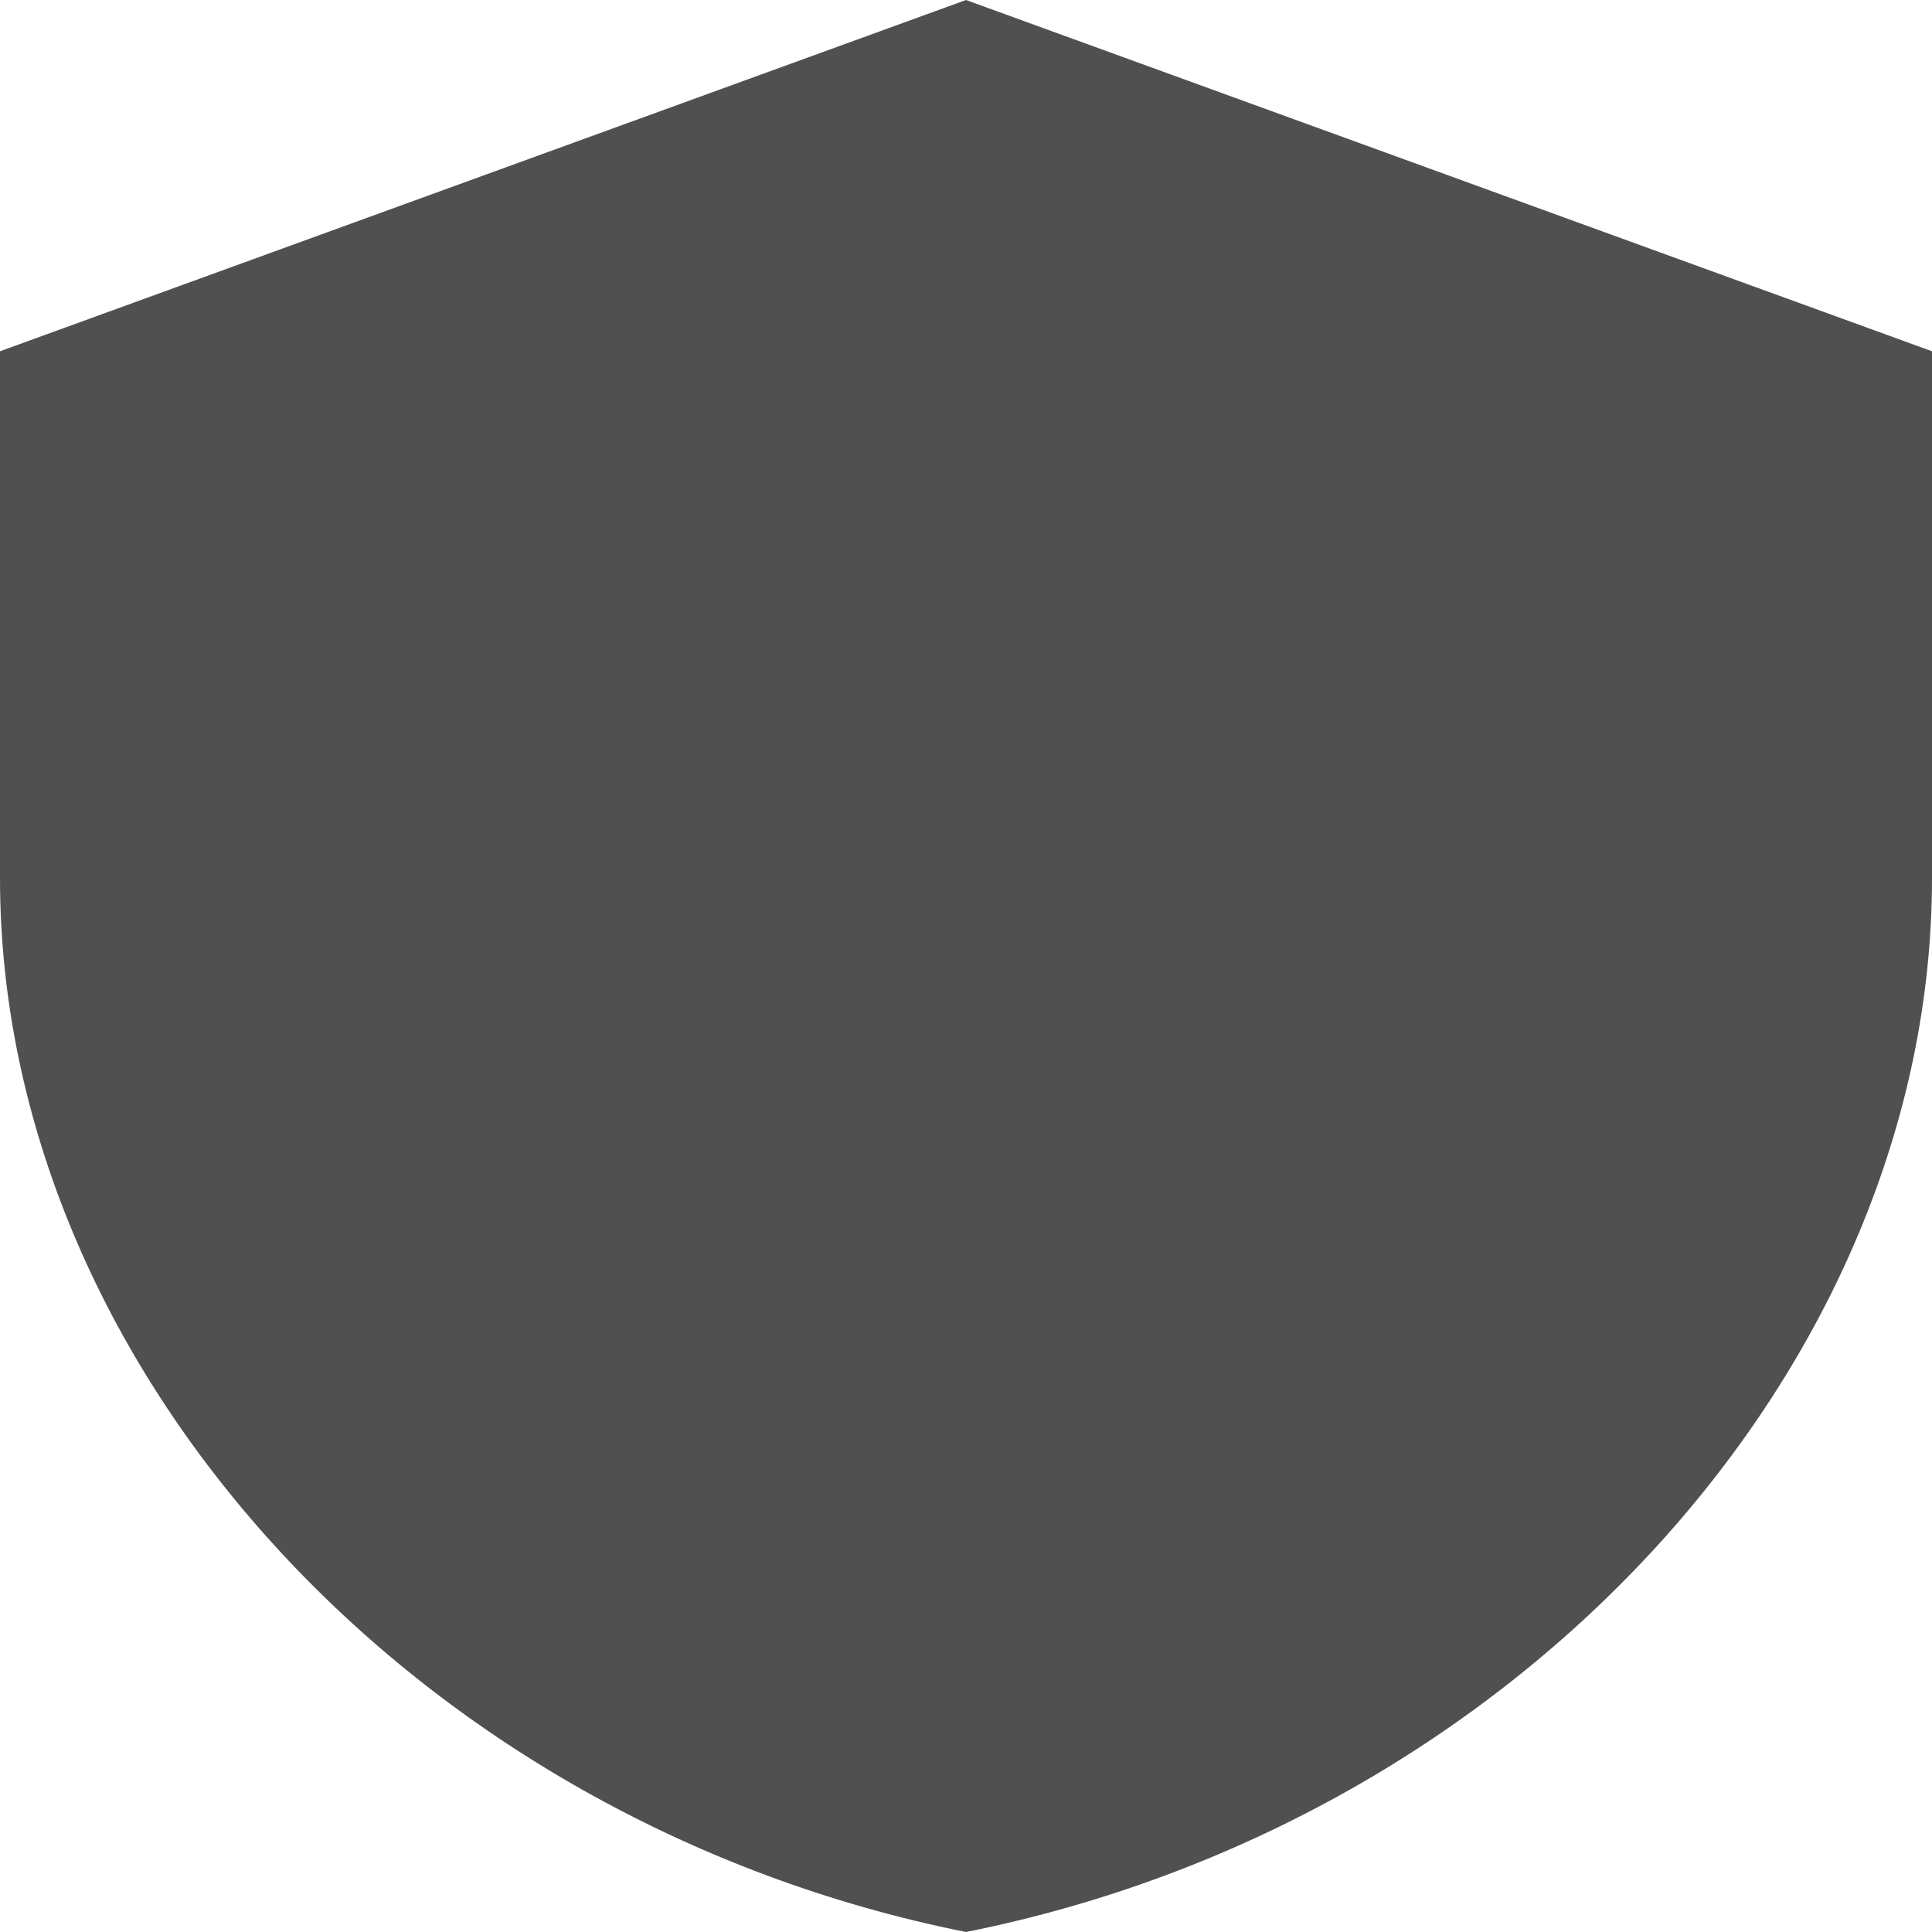
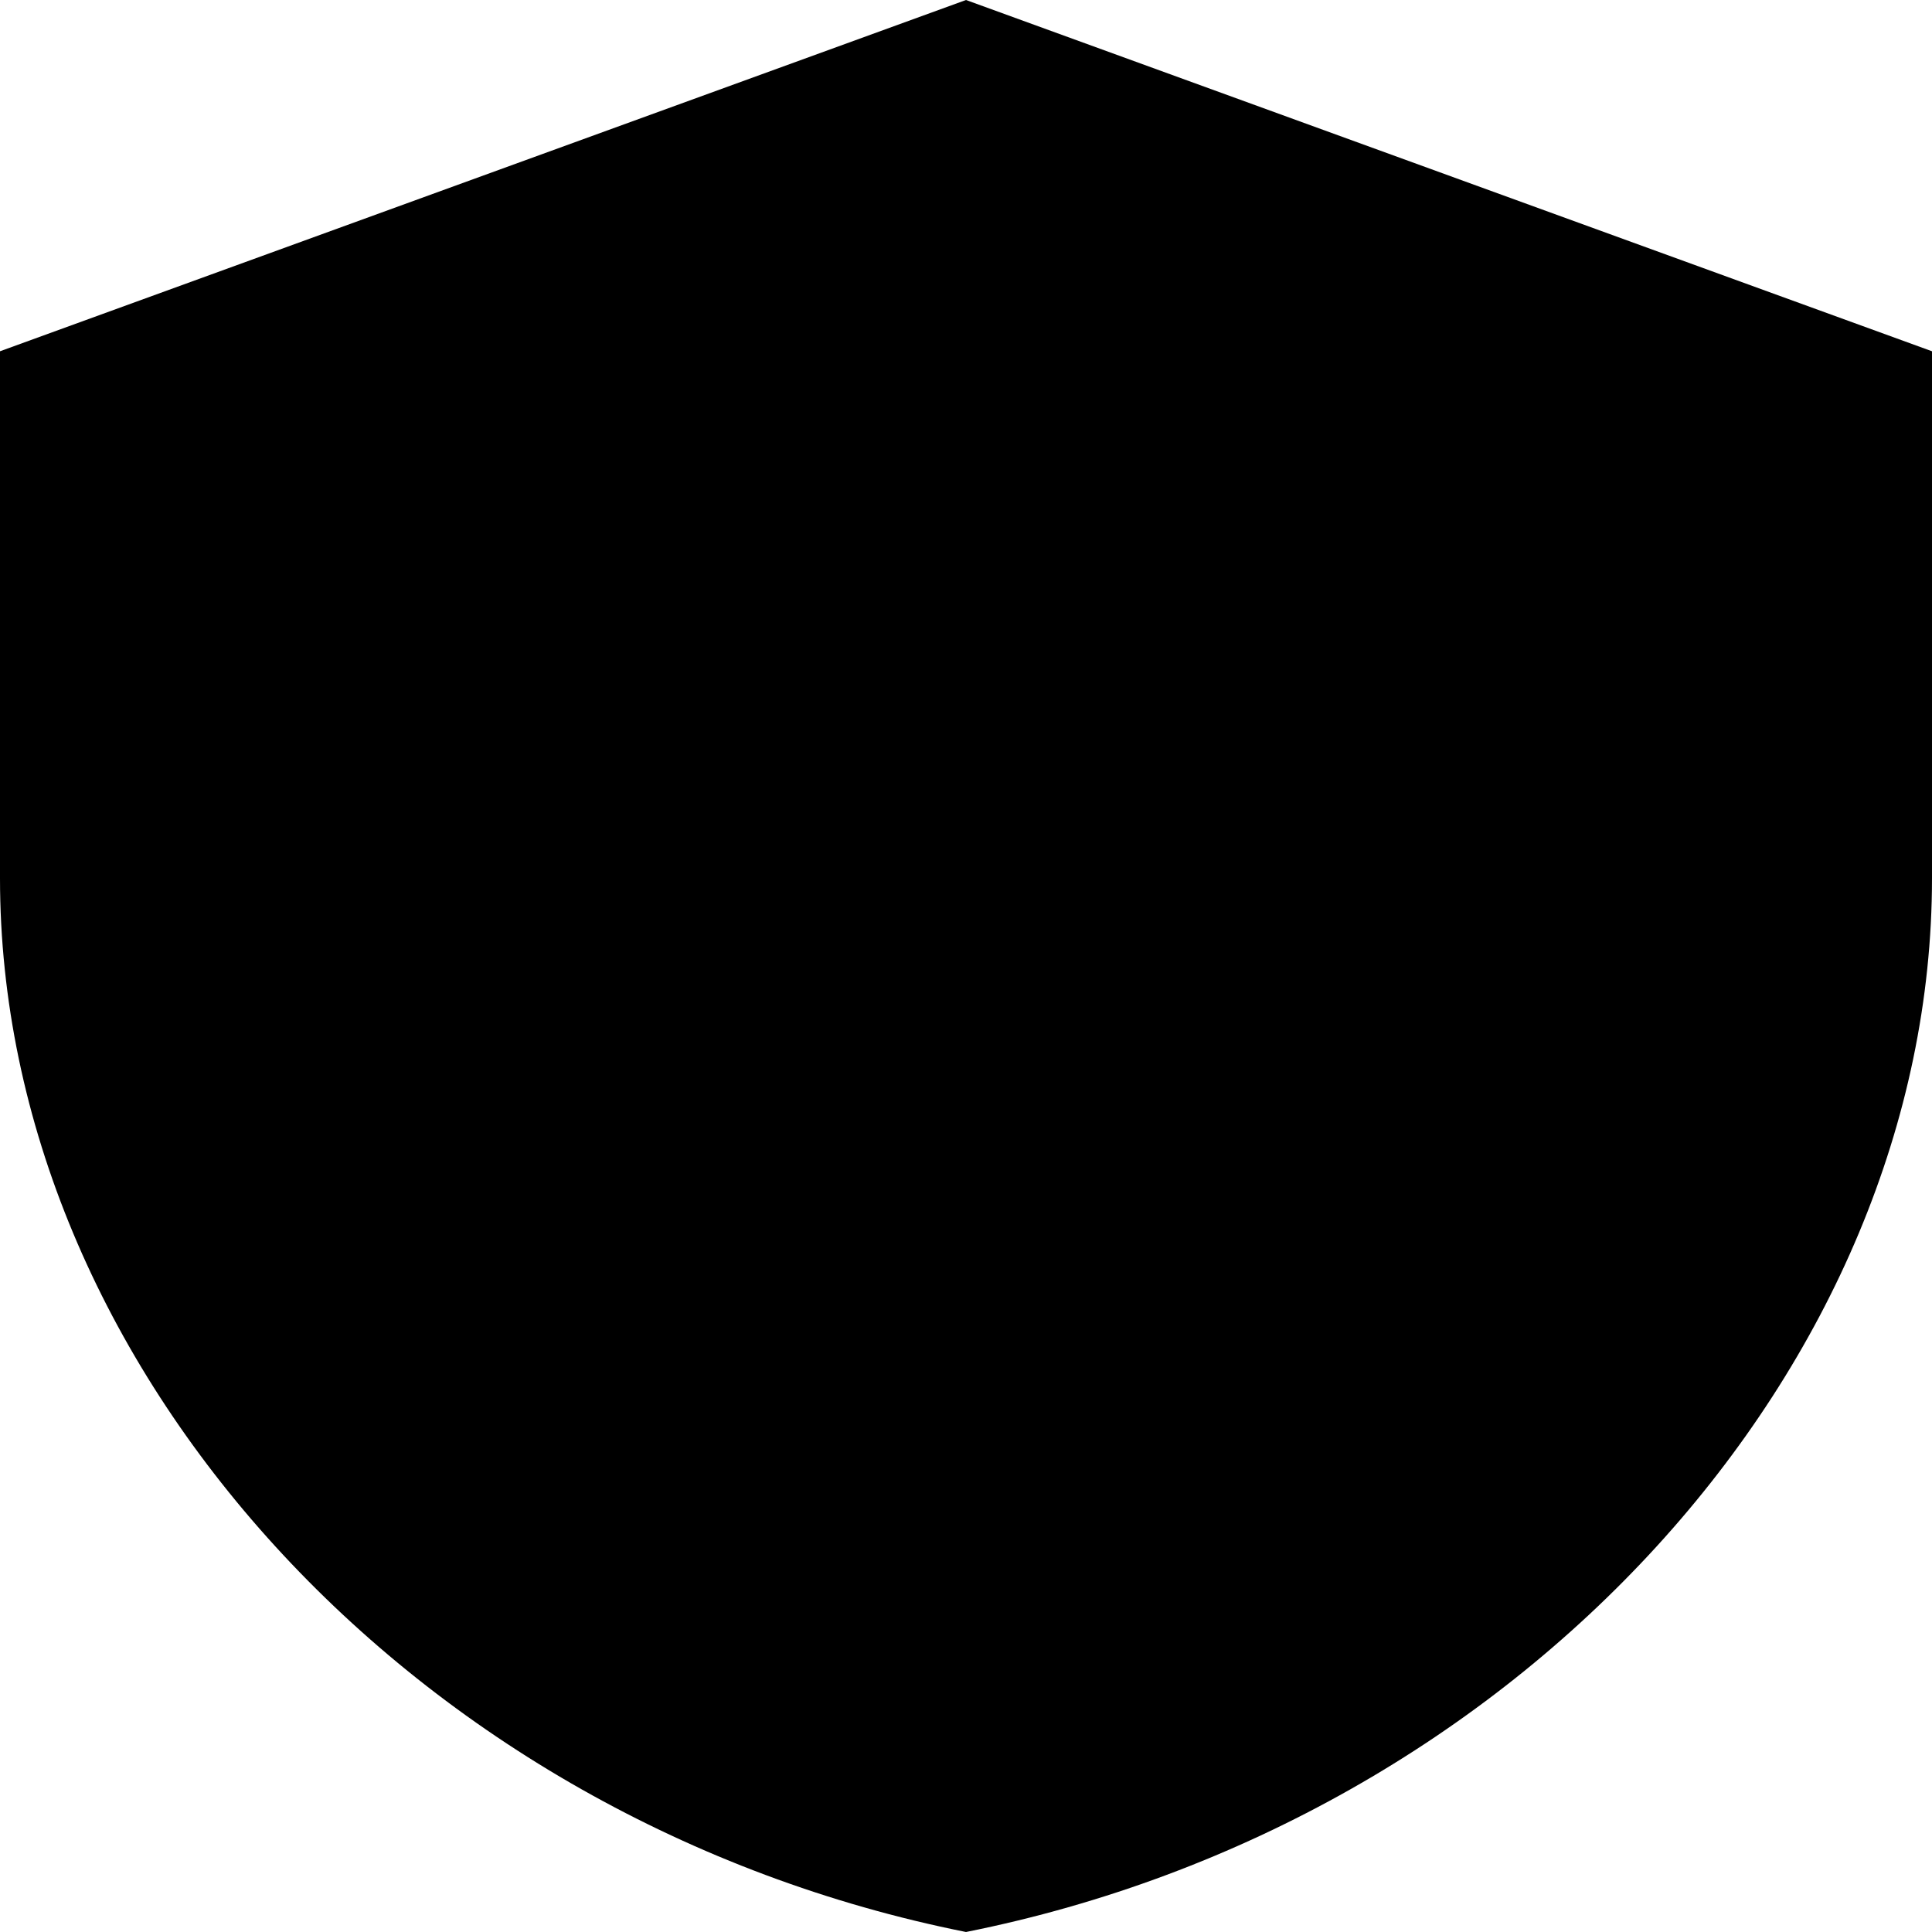
<svg xmlns="http://www.w3.org/2000/svg" width="48" height="48" viewBox="0 0 48 48" fill="none">
-   <path d="M24 0L0 8.727V21.818C0 33.927 10.24 45.251 24 48C37.76 45.251 48 33.927 48 21.818V8.727L24 0Z" fill="#505050" />
+   <path d="M24 0L0 8.727V21.818C0 33.927 10.24 45.251 24 48C37.76 45.251 48 33.927 48 21.818V8.727L24 0Z" fill="black" />
</svg>
